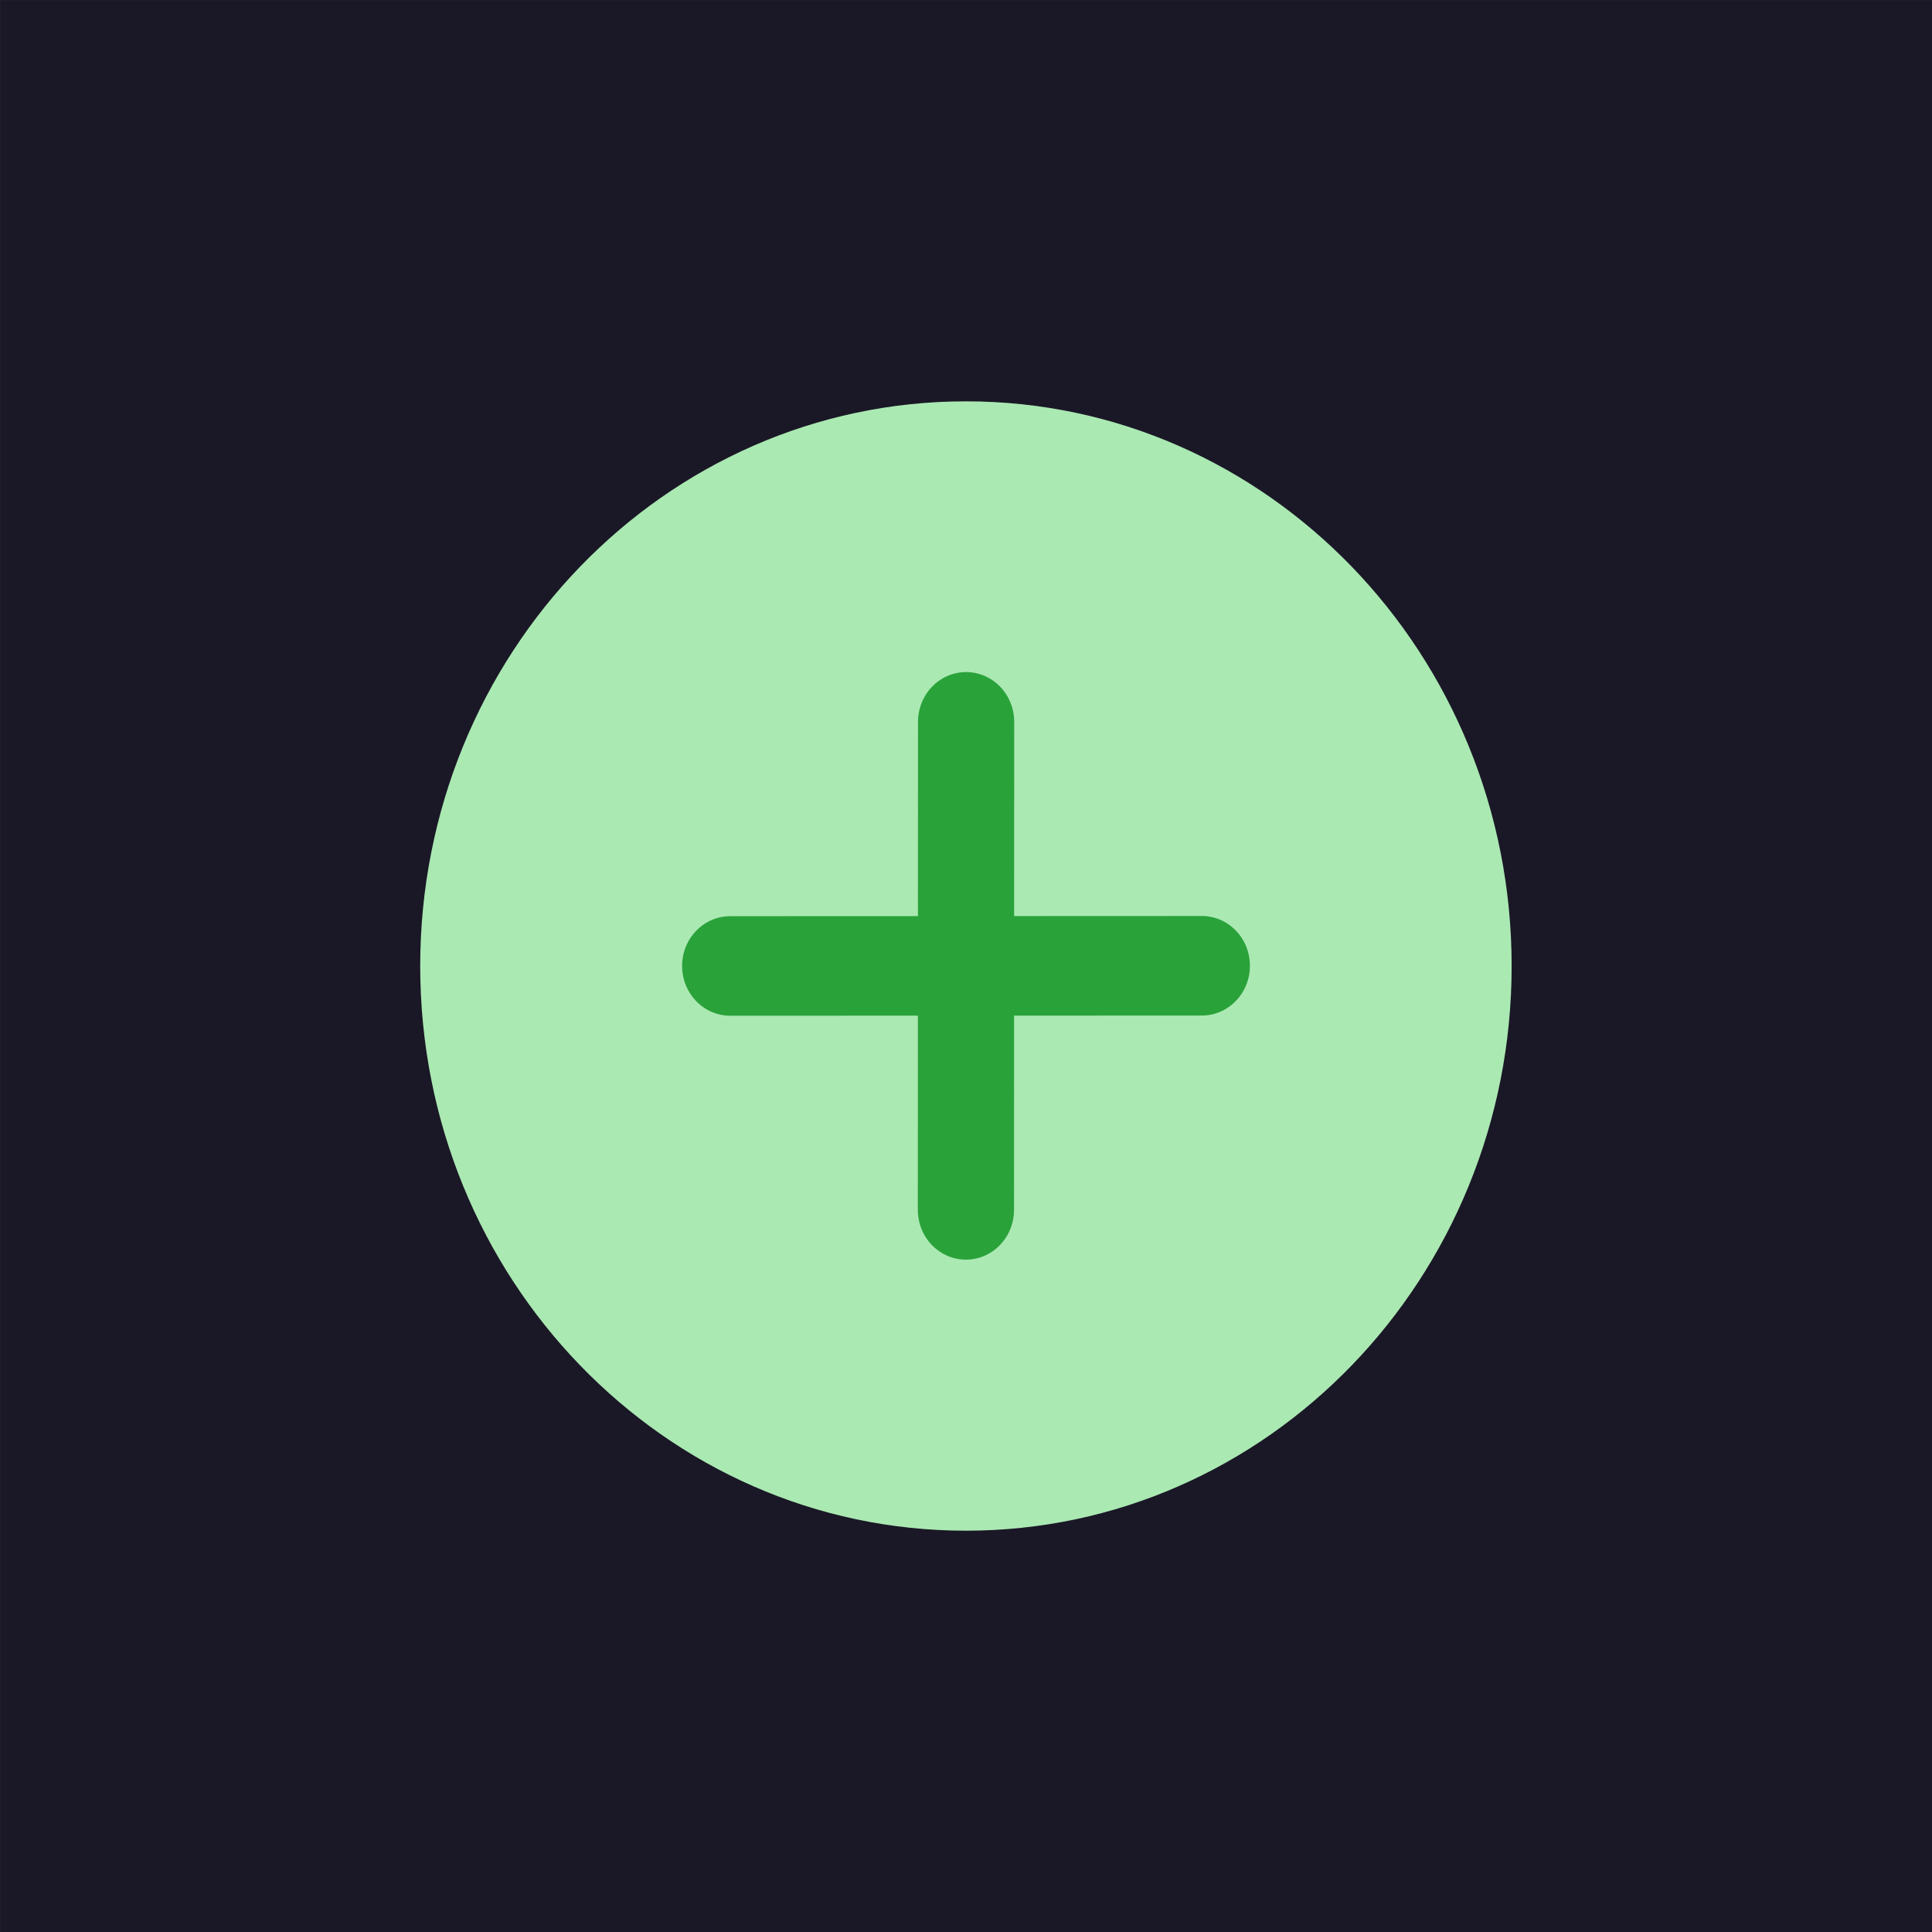
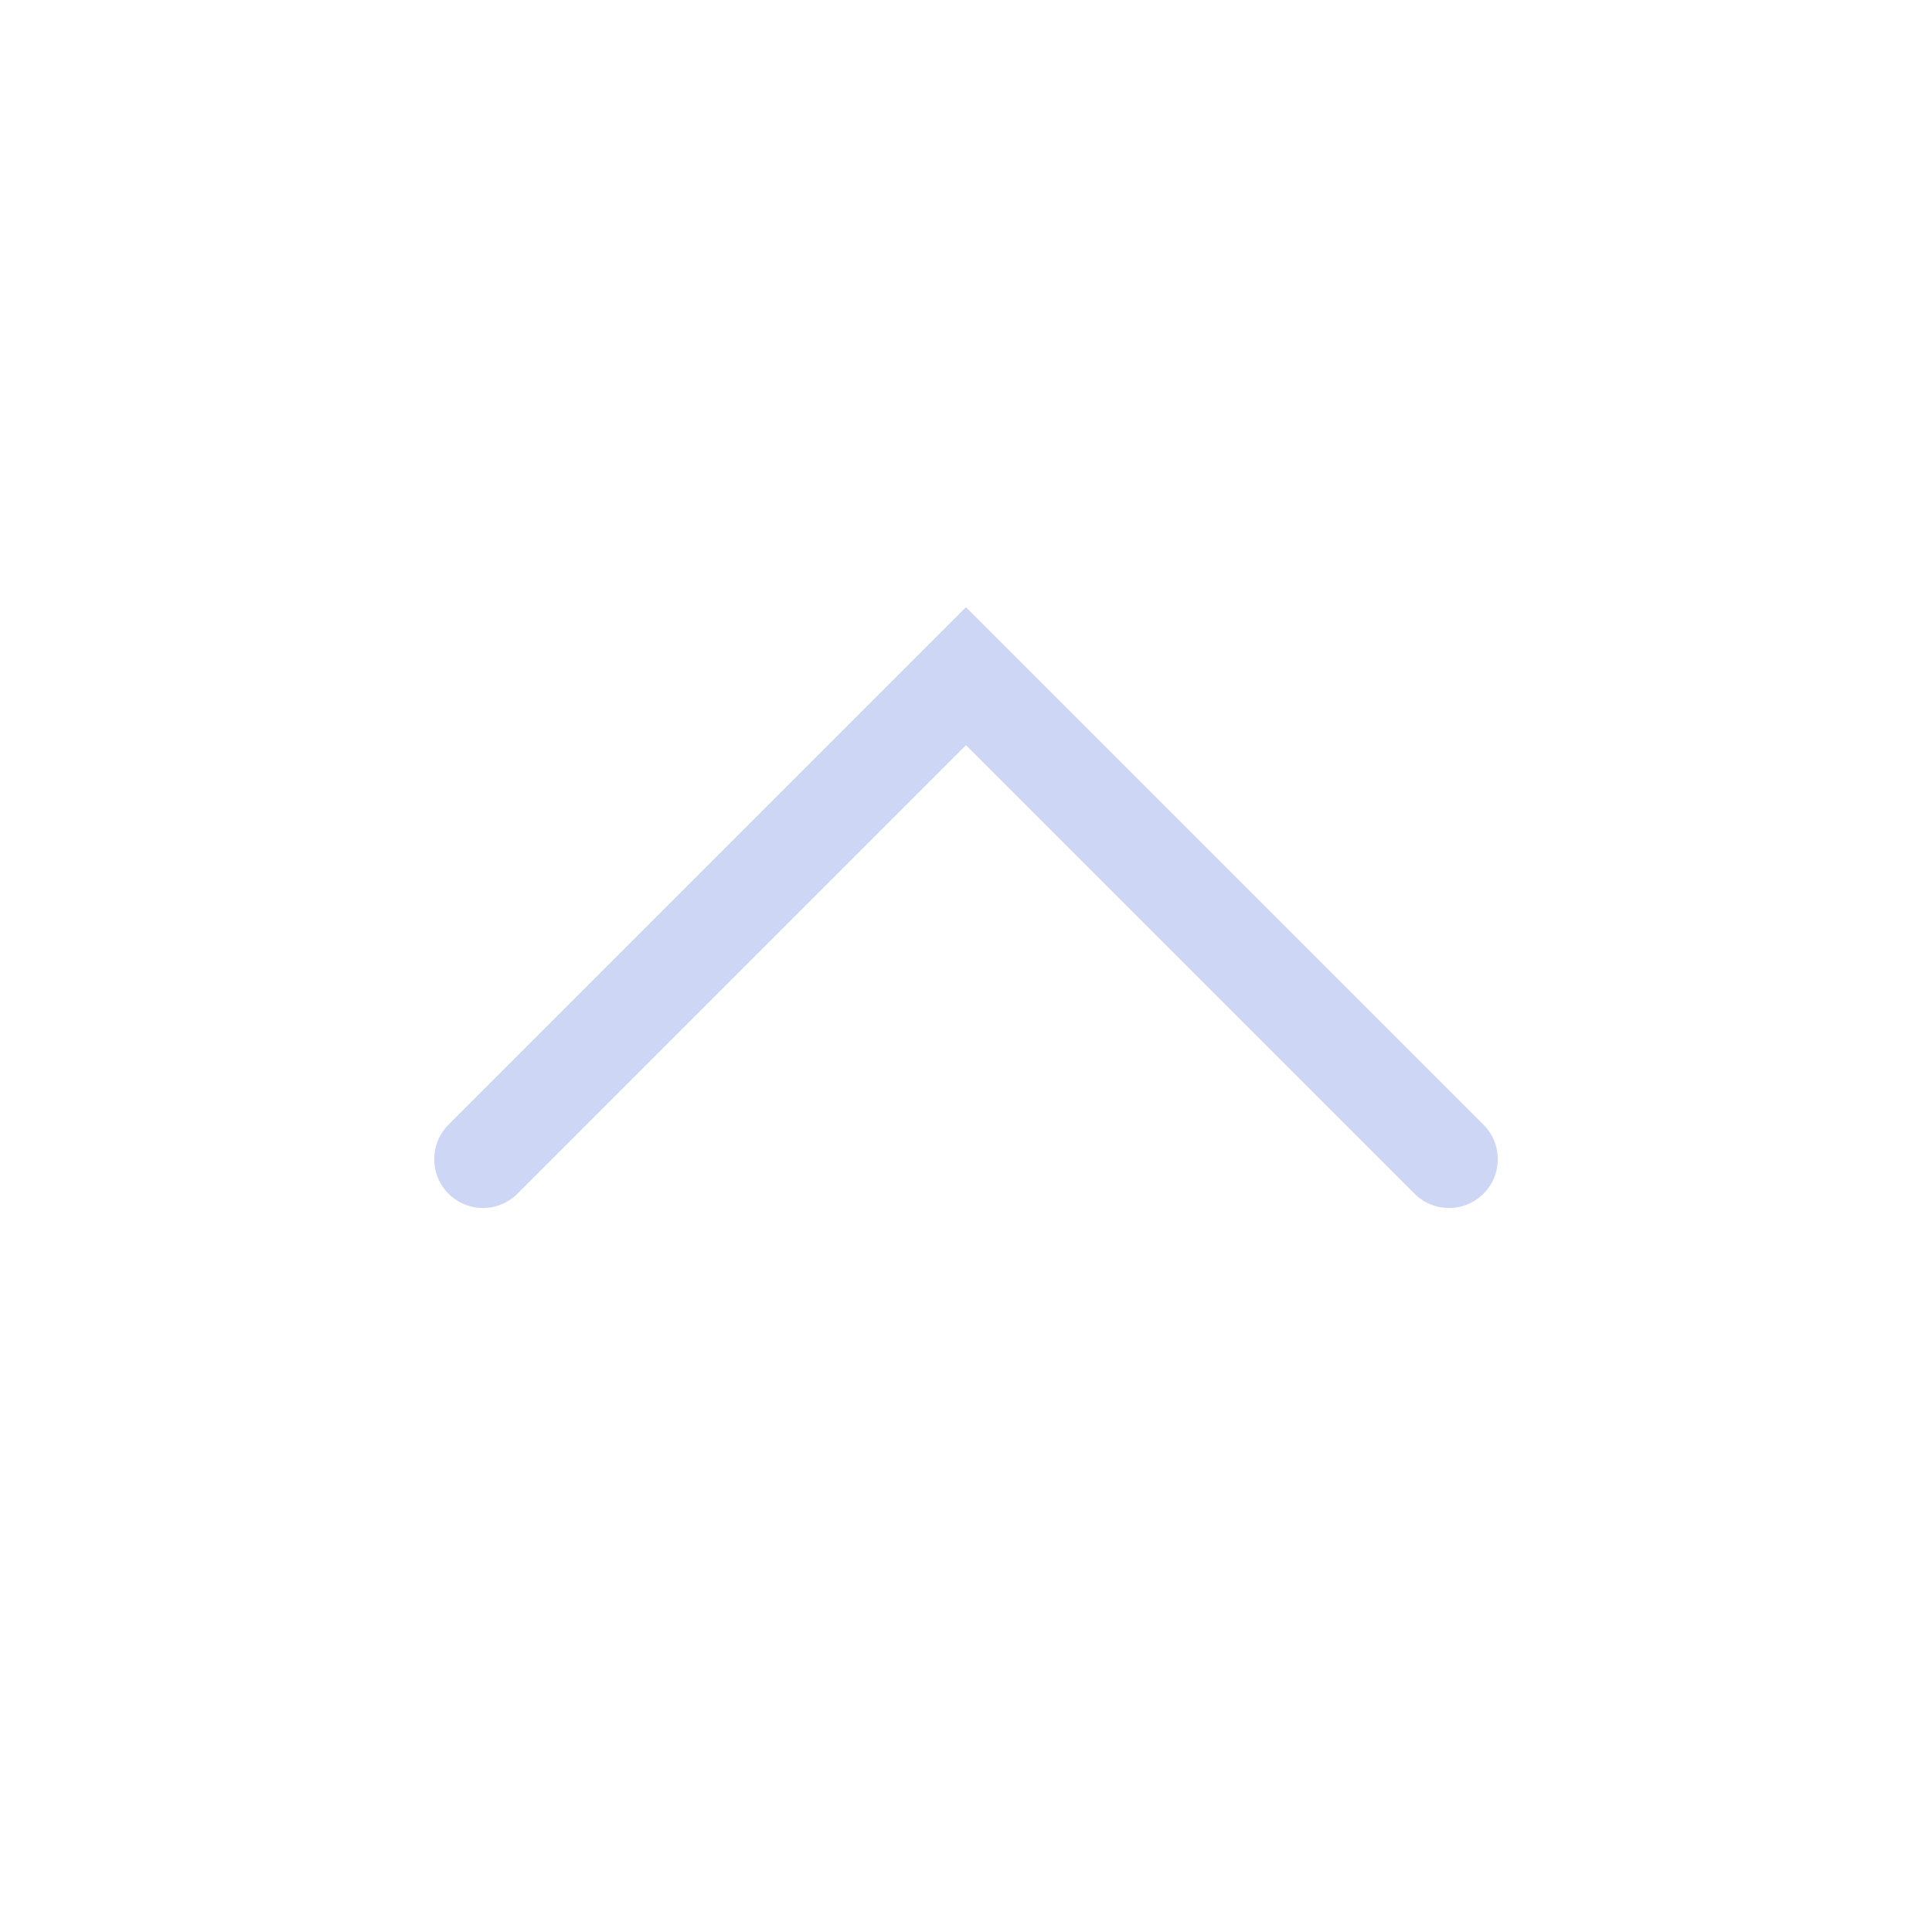
<svg xmlns="http://www.w3.org/2000/svg" viewBox="0 0 50 50" version="1.2" baseProfile="tiny">
  <defs>
</defs>
  <g fill="none" stroke="black" stroke-width="1" fill-rule="evenodd" stroke-linecap="square" stroke-linejoin="bevel">
-     <g fill="#1a1826" fill-opacity="1" stroke="none" transform="matrix(1.61068,0,0,1.66667,-11.2403,-73.6114)" font-family="Cantarell" font-size="11" font-weight="400" font-style="normal">
-       <rect x="6.979" y="44.167" width="31.043" height="30" />
-     </g>
-     <g fill="#abe9b3" fill-opacity="1" stroke="none" transform="matrix(9.42162,0,0,9.74915,-1083.71,-879.867)" font-family="Cantarell" font-size="11" font-weight="400" font-style="normal">
-       <circle cx="117.677" cy="92.815" r="1.499" />
-     </g>
-     <g fill="none" stroke="none" transform="matrix(4.75853,4.92393,-4.75853,4.92393,-193.785,-1011.06)" font-family="Cantarell" font-size="11" font-weight="400" font-style="normal">
-       <path vector-effect="none" fill-rule="nonzero" d="M127.554,82.859 L128.836,81.576" />
-     </g>
-     <g fill="none" stroke="#2aa23a" stroke-opacity="1" stroke-width="0.37" stroke-linecap="round" stroke-linejoin="round" transform="matrix(4.75853,4.92393,-4.75853,4.92393,-193.785,-1011.06)" font-family="Cantarell" font-size="11" font-weight="400" font-style="normal">
-       <path vector-effect="none" fill-rule="nonzero" d="M127.554,82.859 L128.836,81.576" />
-     </g>
-     <g fill="none" stroke="none" transform="matrix(4.75853,4.92393,-4.75853,4.92393,-193.785,-1011.06)" font-family="Cantarell" font-size="11" font-weight="400" font-style="normal">
-       <path vector-effect="none" fill-rule="nonzero" d="M127.554,81.576 L128.836,82.859" />
-     </g>
-     <g fill="none" stroke="#2aa23a" stroke-opacity="1" stroke-width="0.37" stroke-linecap="round" stroke-linejoin="round" transform="matrix(4.75853,4.92393,-4.75853,4.92393,-193.785,-1011.06)" font-family="Cantarell" font-size="11" font-weight="400" font-style="normal">
-       <path vector-effect="none" fill-rule="nonzero" d="M127.554,81.576 L128.836,82.859" />
+     <g fill="none" stroke="#cdd6f4" stroke-opacity="1" stroke-width="1.01" stroke-linecap="round" stroke-linejoin="miter" stroke-miterlimit="2" transform="matrix(2.5,0,0,2.5,2.5,2.5)" font-family="Cantarell" font-size="11" font-weight="400" font-style="normal">
+       <polyline fill="none" vector-effect="none" points="4,11 9,6 14,11 " />
    </g>
    <g fill="none" stroke="#000000" stroke-opacity="1" stroke-width="1" stroke-linecap="square" stroke-linejoin="bevel" transform="matrix(1,0,0,1,0,0)" font-family="Cantarell" font-size="11" font-weight="400" font-style="normal">
</g>
  </g>
</svg>
